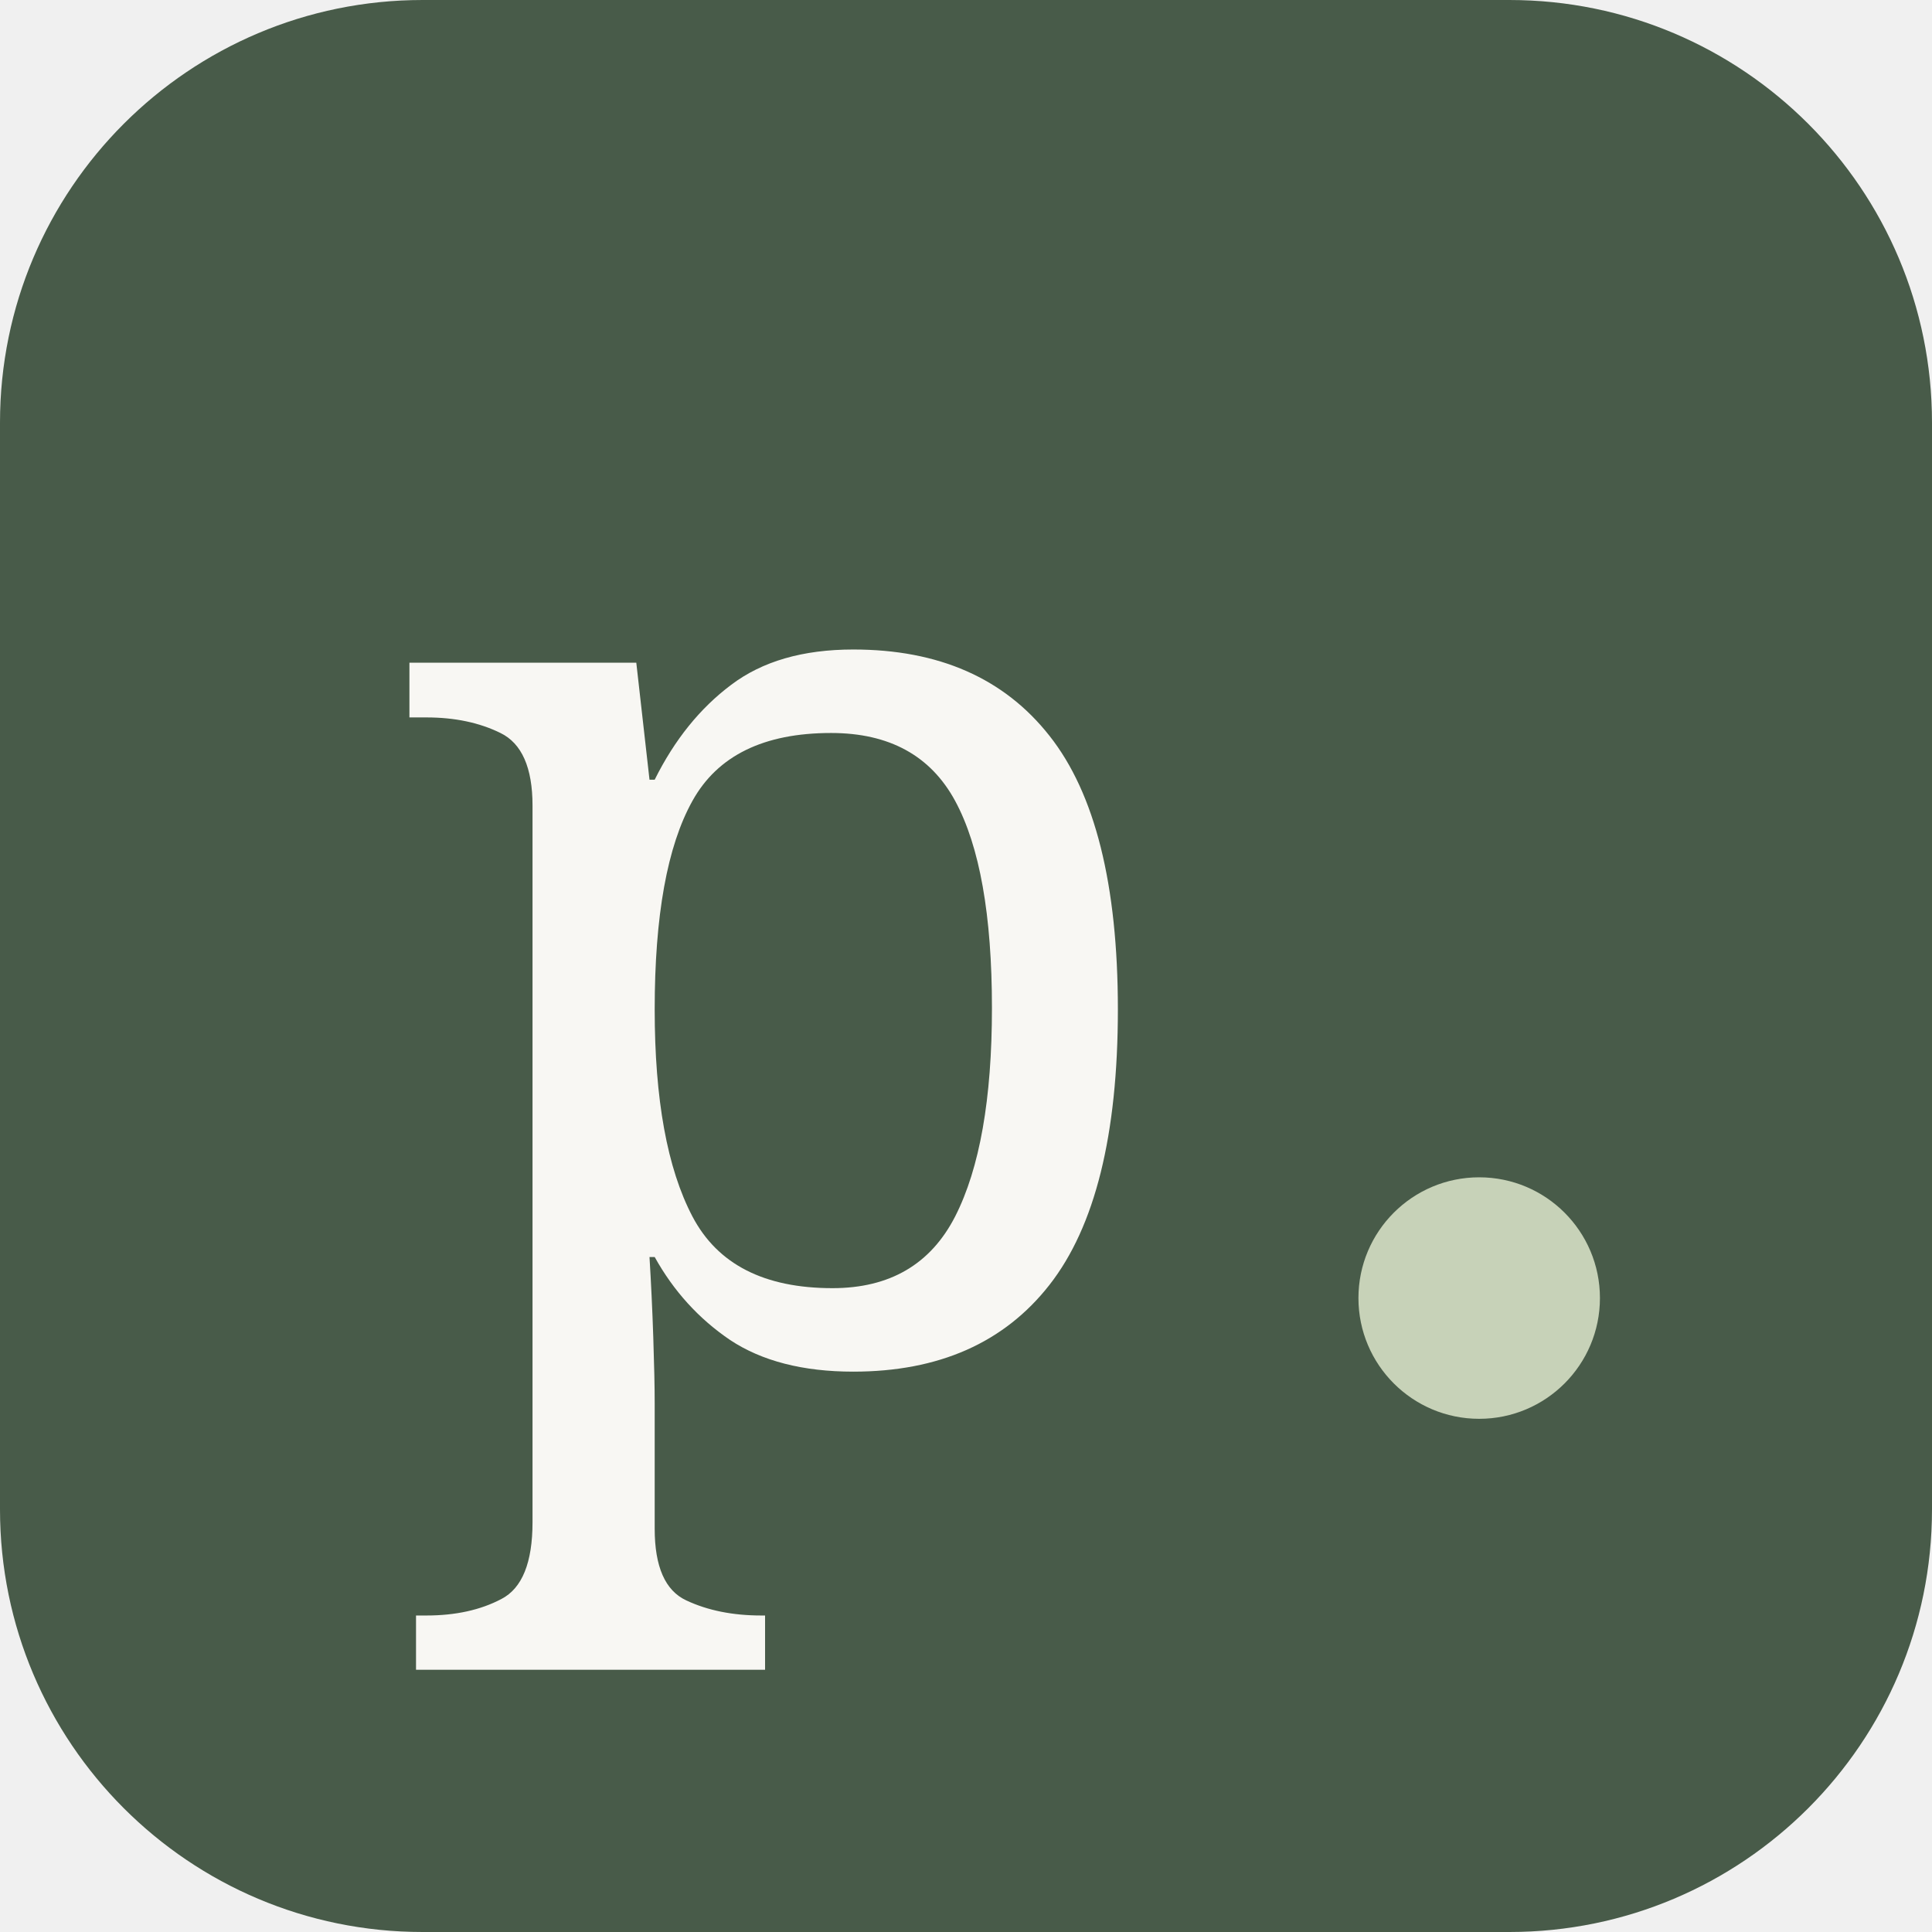
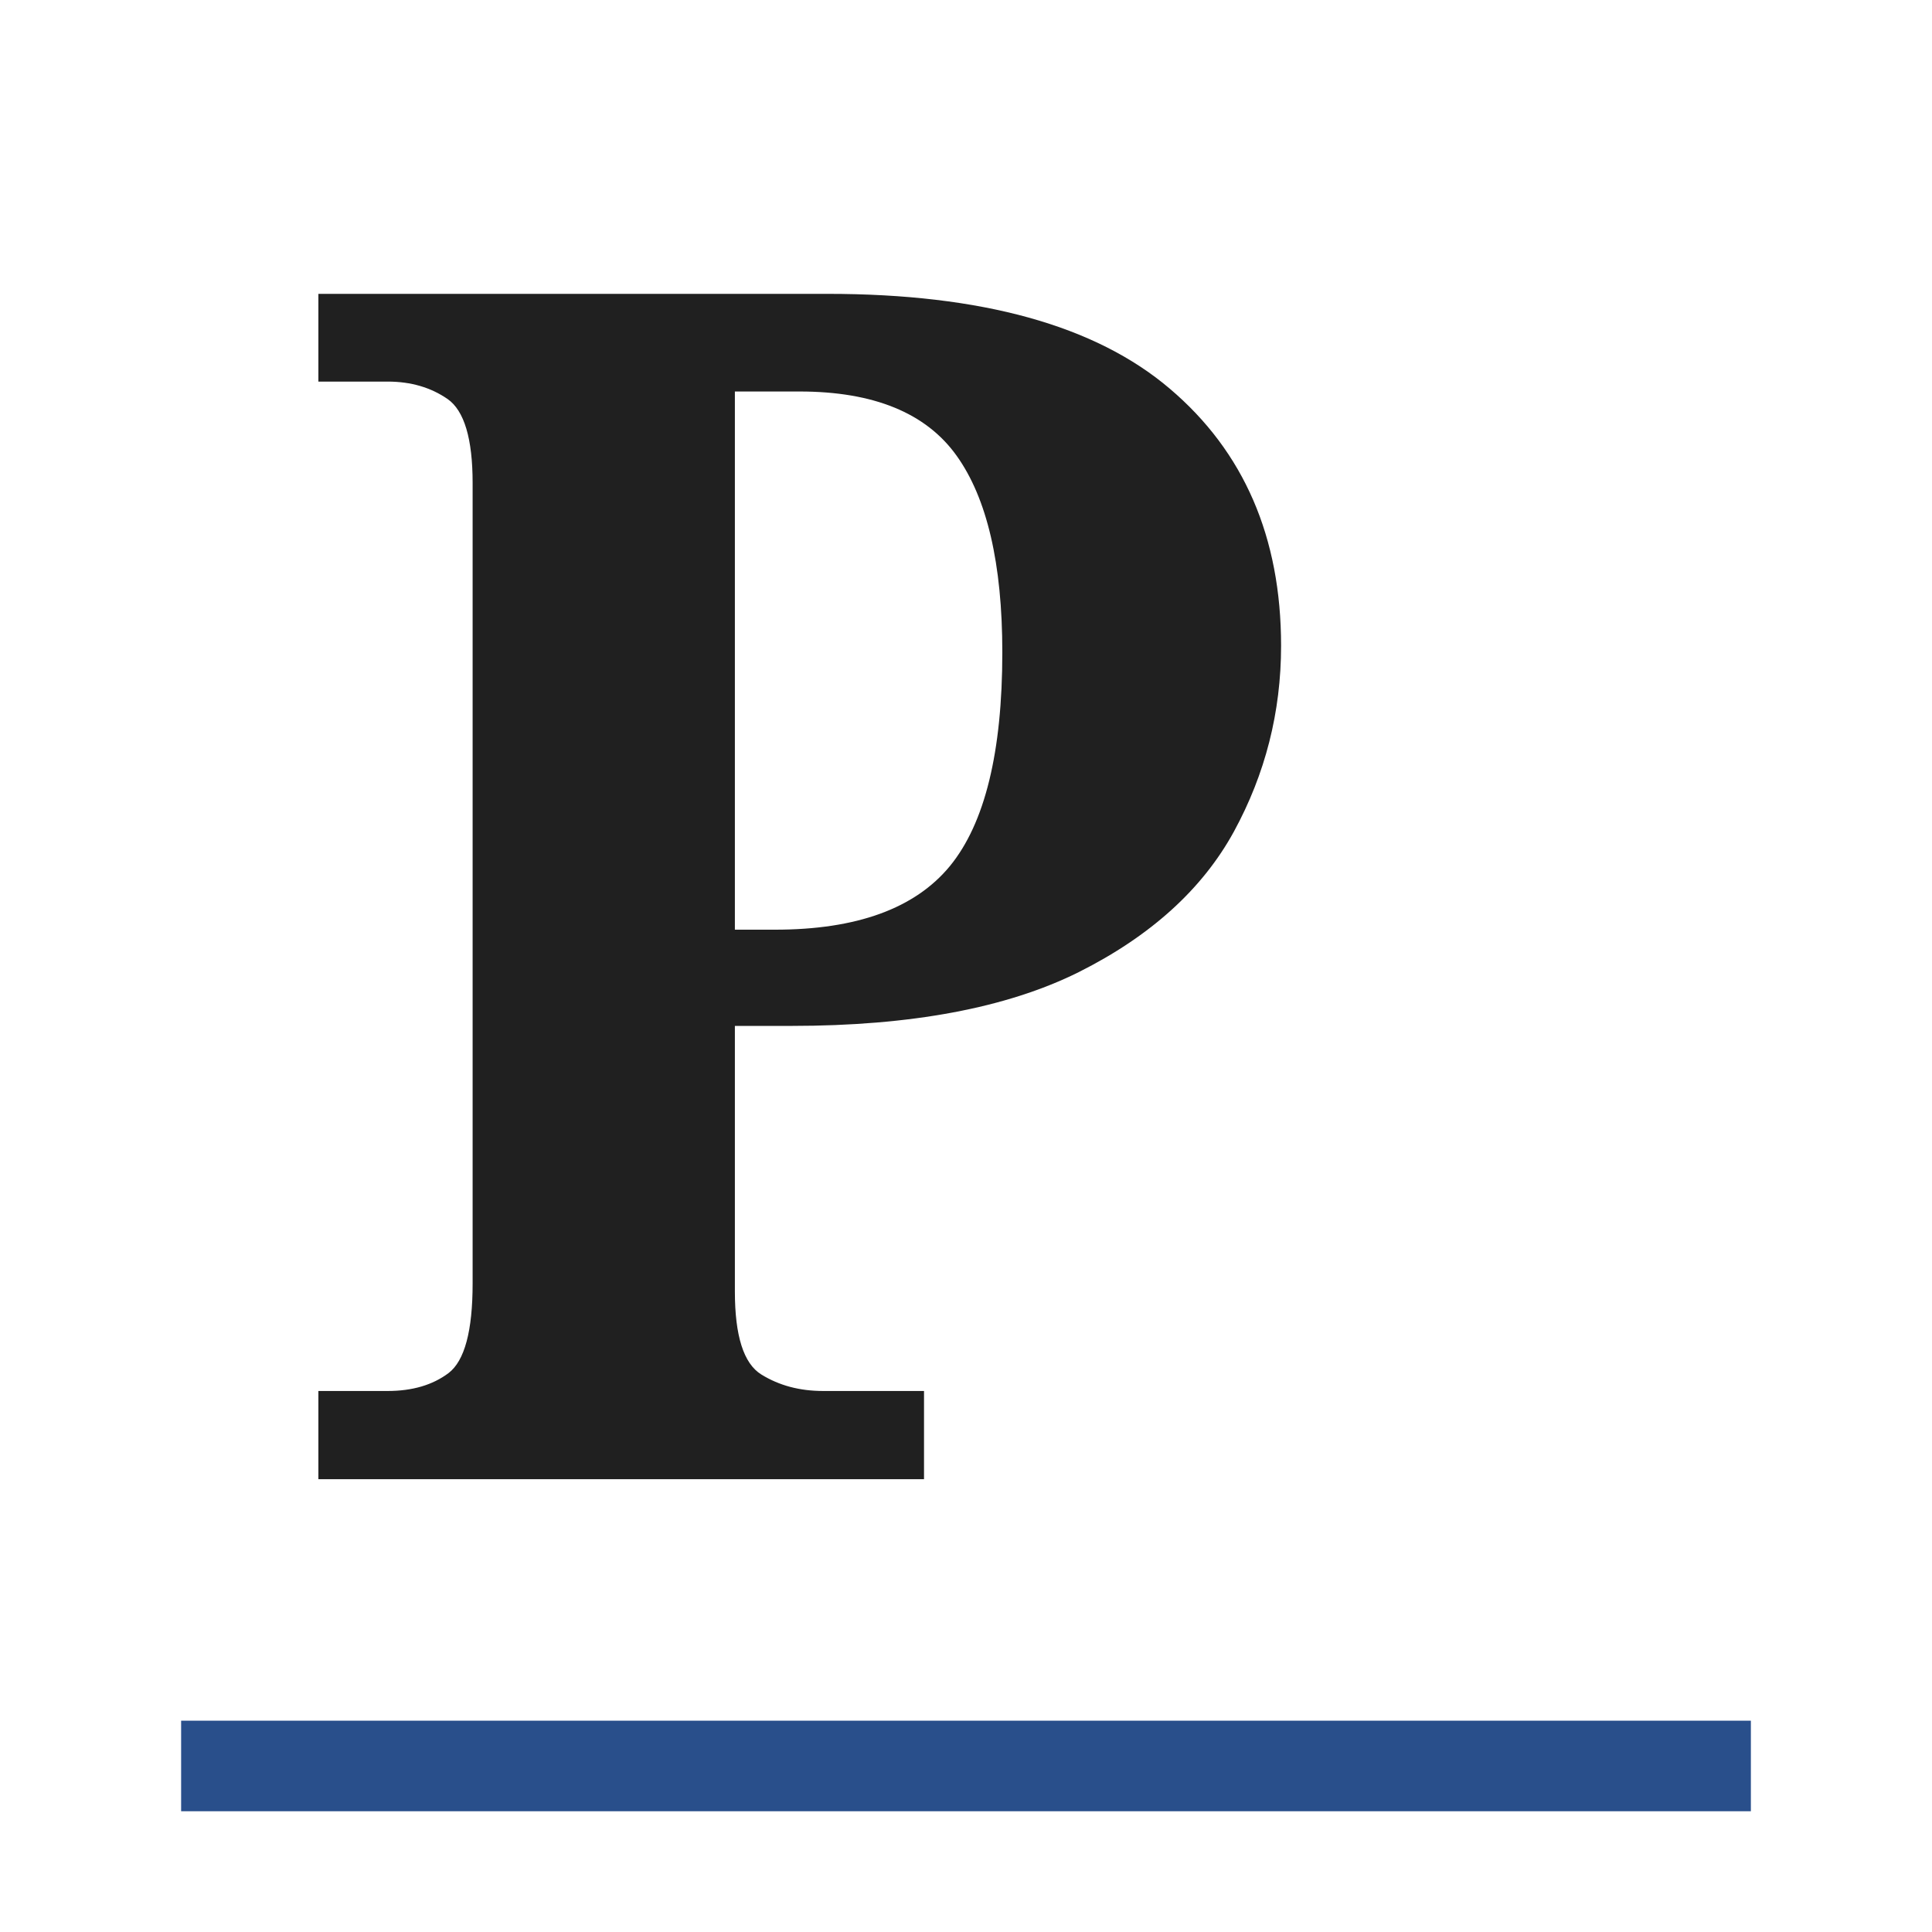
<svg xmlns="http://www.w3.org/2000/svg" viewBox="0 0 64 64">
-   <rect width="64" height="64" rx="14" fill="#485b49" />
-   <text x="13" y="45" font-family="Georgia,serif" font-size="43" fill="#f8f7f3">p</text>
-   <circle cx="49" cy="43" r="4" fill="#c7d2b8" />
+   <rect width="64" height="64" fill="white" />
+   <path d="M6 57h52v3H6z" fill="#294f8b" />
+   <text x="9" y="49" font-family="Georgia,serif" font-weight="bold" font-size="55" fill="#202020">P</text>
</svg>
